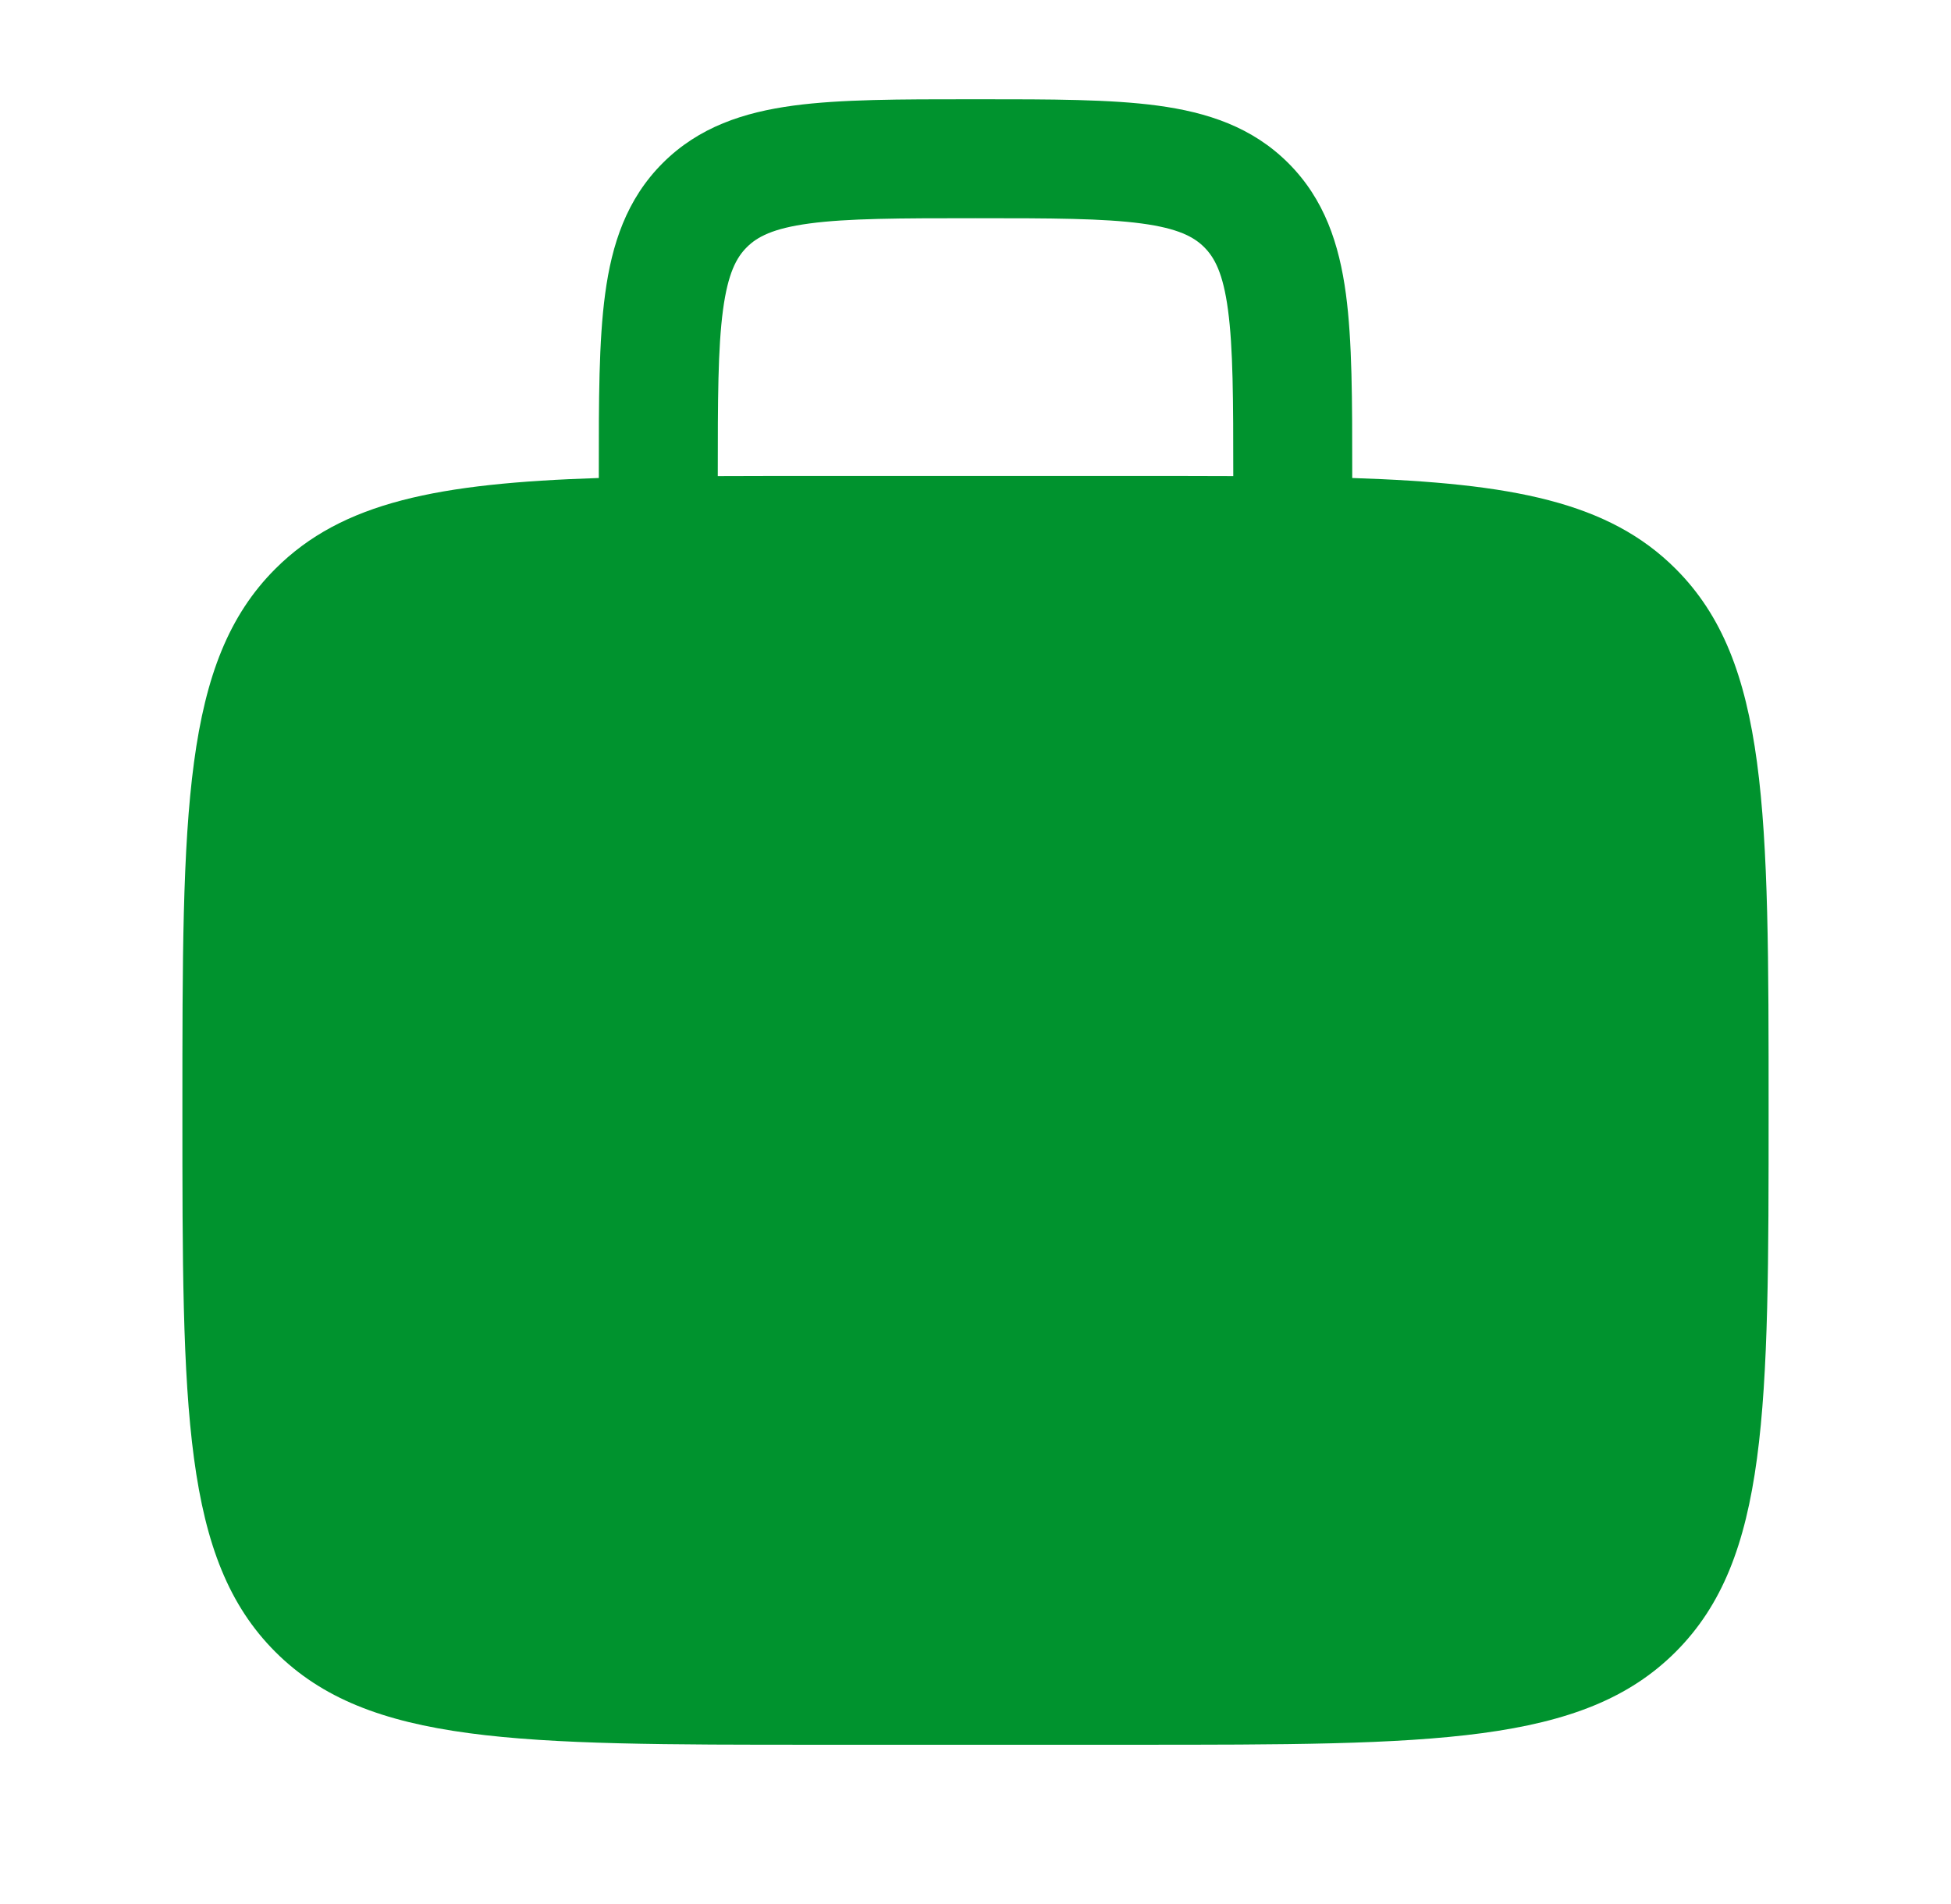
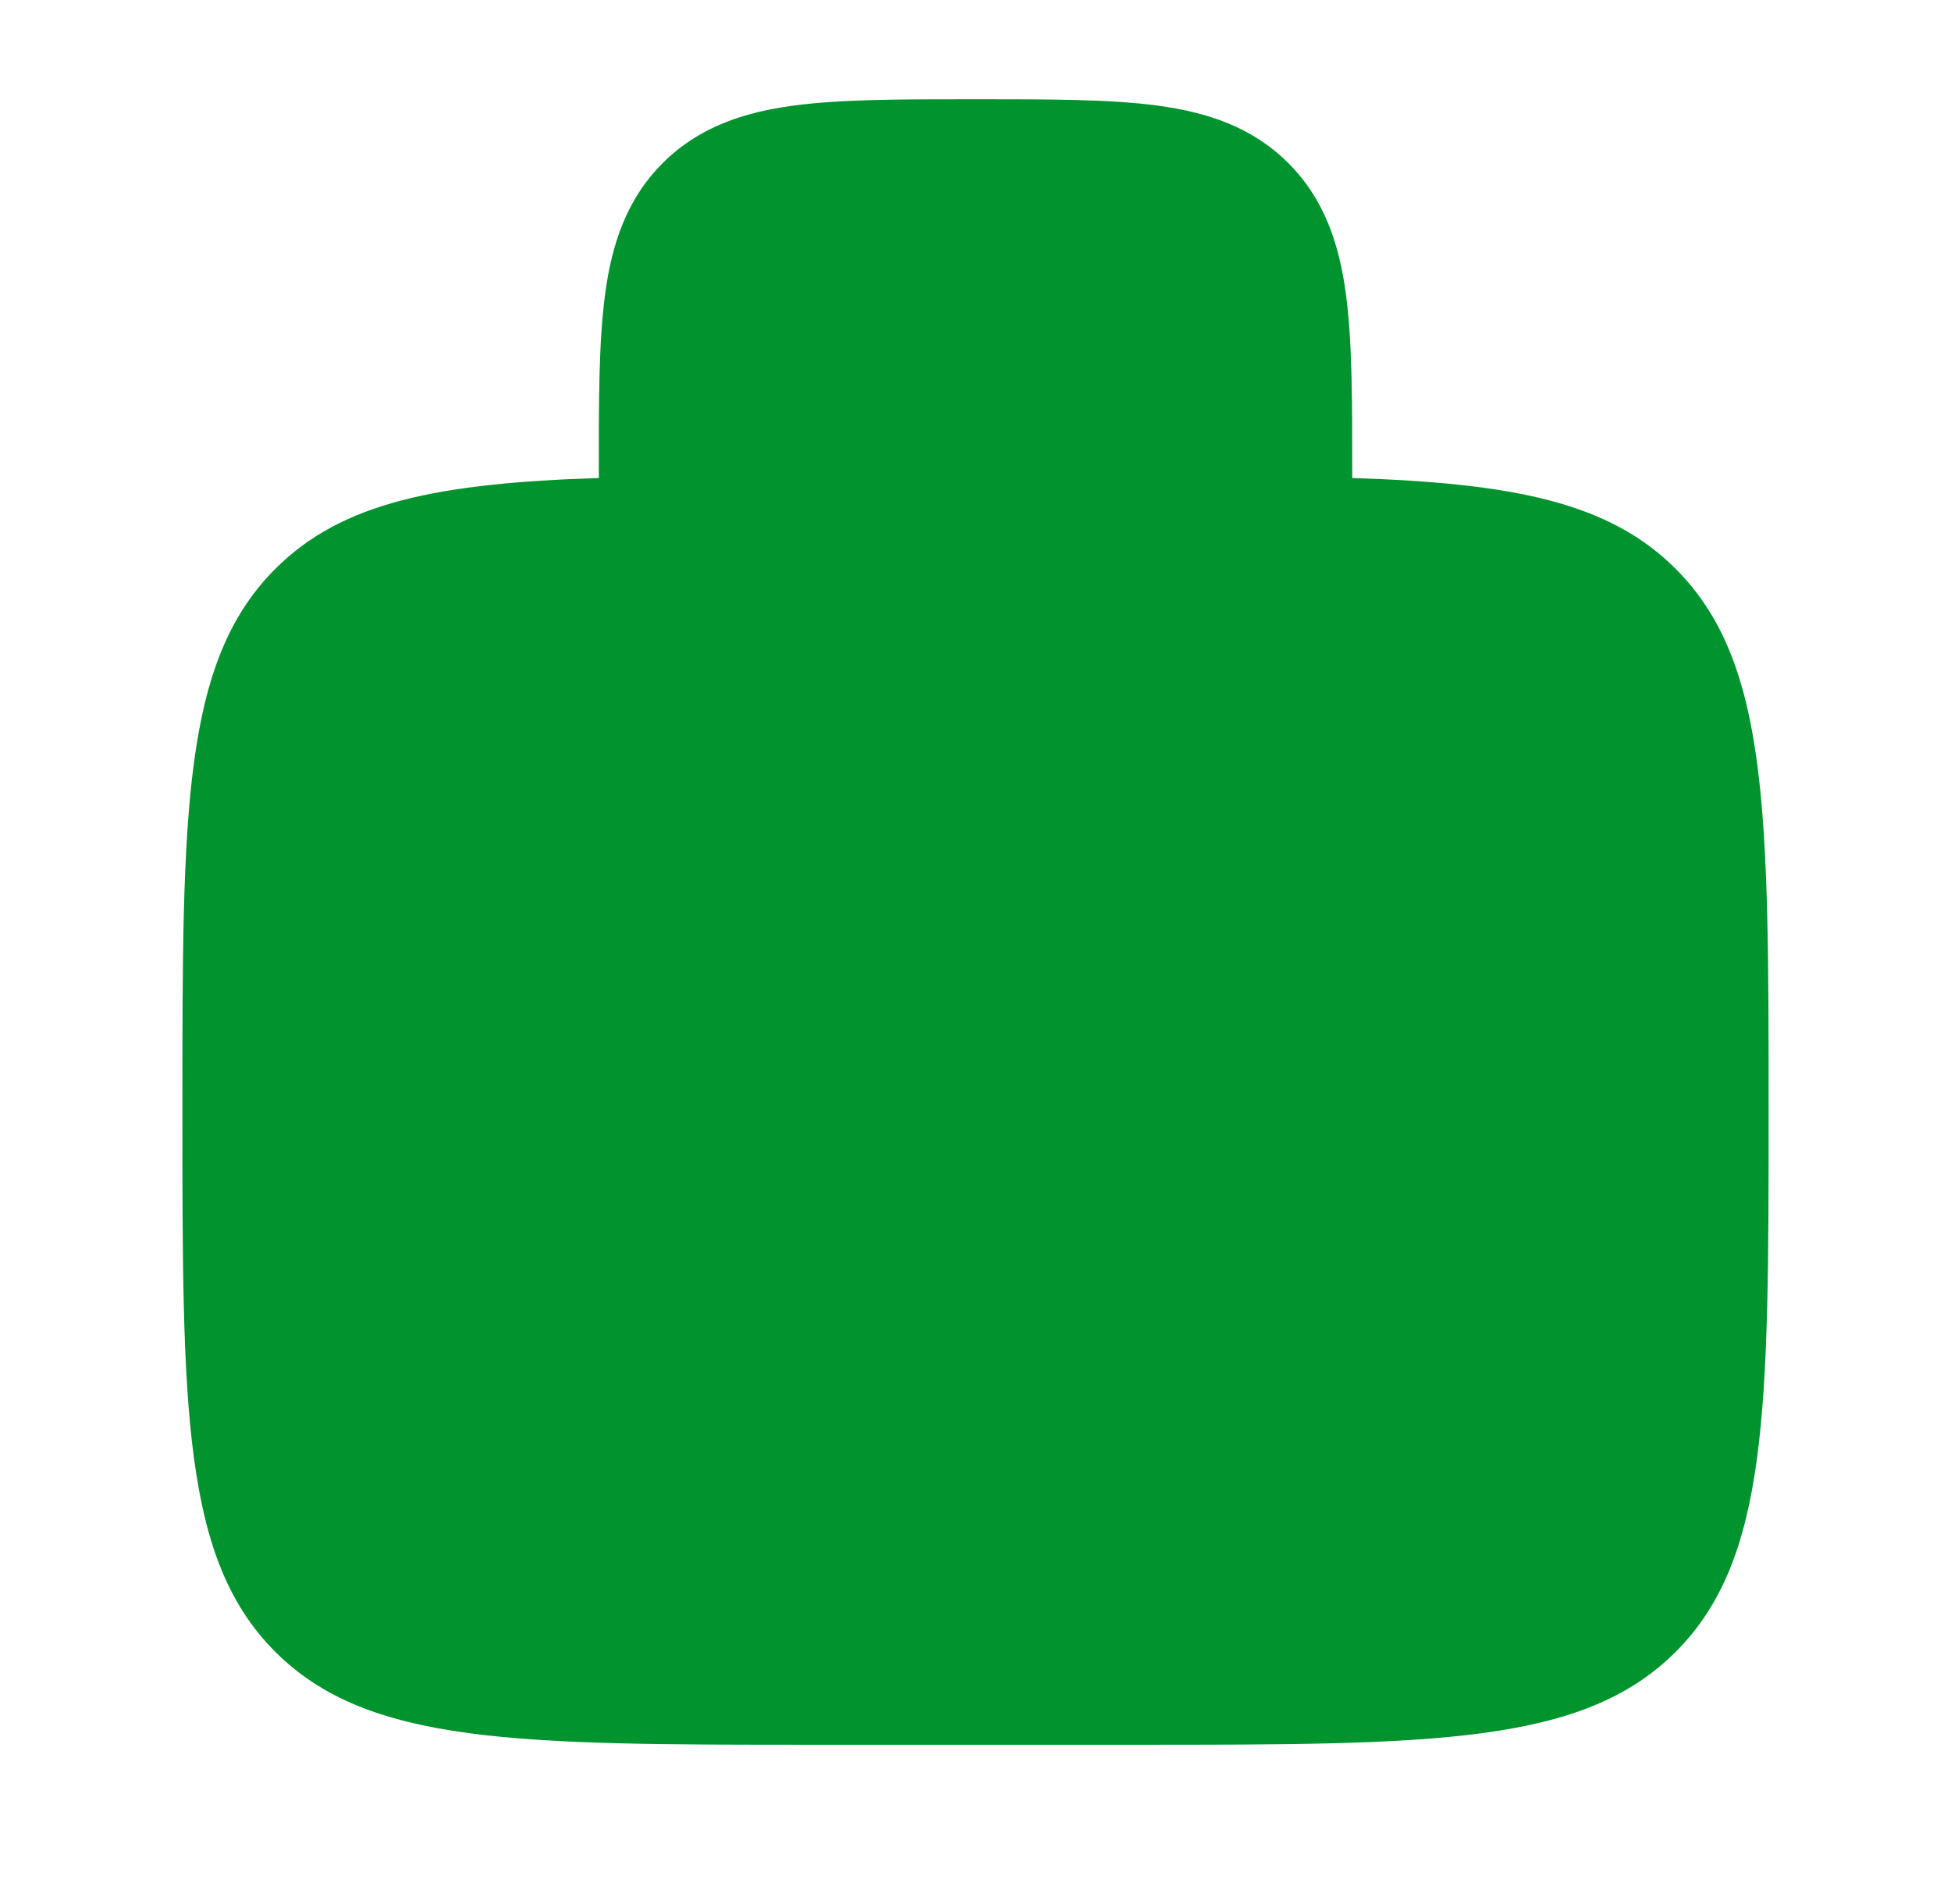
<svg xmlns="http://www.w3.org/2000/svg" width="41" height="40" viewBox="0 0 41 40" fill="none">
-   <path fill-rule="evenodd" clip-rule="evenodd" d="M20.587 2.086H20.413C18.916 2.086 17.667 2.086 16.676 2.219C15.63 2.36 14.685 2.669 13.926 3.428C13.167 4.187 12.857 5.132 12.717 6.178C12.583 7.17 12.583 8.418 12.584 9.916V10.046C9.215 10.156 7.192 10.549 5.786 11.955C3.833 13.908 3.833 17.05 3.833 23.336C3.833 29.621 3.833 32.764 5.786 34.717C7.739 36.669 10.881 36.669 17.167 36.669H23.834C30.119 36.669 33.262 36.669 35.214 34.717C37.167 32.764 37.167 29.621 37.167 23.336C37.167 17.05 37.167 13.908 35.214 11.955C33.808 10.549 31.785 10.156 28.417 10.046V9.916C28.417 8.419 28.417 7.17 28.284 6.178C28.143 5.132 27.834 4.187 27.074 3.428C26.315 2.669 25.371 2.36 24.324 2.219C23.333 2.086 22.084 2.086 20.587 2.086ZM25.917 10.006V10.003C25.917 8.396 25.914 7.317 25.806 6.512C25.703 5.742 25.524 5.413 25.307 5.196C25.089 4.979 24.76 4.8 23.991 4.697C23.186 4.589 22.107 4.586 20.5 4.586C18.893 4.586 17.814 4.589 17.009 4.697C16.24 4.8 15.911 4.979 15.694 5.196C15.476 5.413 15.298 5.742 15.194 6.512C15.086 7.317 15.084 8.396 15.084 10.003V10.006C15.737 10.003 16.43 10.003 17.167 10.003H23.834C24.57 10.003 25.264 10.003 25.917 10.006ZM28.834 15.003C28.834 15.923 28.087 16.669 27.167 16.669C26.246 16.669 25.5 15.923 25.5 15.003C25.5 14.082 26.246 13.336 27.167 13.336C28.087 13.336 28.834 14.082 28.834 15.003ZM13.834 16.669C14.754 16.669 15.5 15.923 15.5 15.003C15.5 14.082 14.754 13.336 13.834 13.336C12.913 13.336 12.167 14.082 12.167 15.003C12.167 15.923 12.913 16.669 13.834 16.669Z" fill="#00932E" />
+   <path fillRule="evenodd" clip-rule="evenodd" d="M20.587 2.086H20.413C18.916 2.086 17.667 2.086 16.676 2.219C15.63 2.36 14.685 2.669 13.926 3.428C13.167 4.187 12.857 5.132 12.717 6.178C12.583 7.17 12.583 8.418 12.584 9.916V10.046C9.215 10.156 7.192 10.549 5.786 11.955C3.833 13.908 3.833 17.05 3.833 23.336C3.833 29.621 3.833 32.764 5.786 34.717C7.739 36.669 10.881 36.669 17.167 36.669H23.834C30.119 36.669 33.262 36.669 35.214 34.717C37.167 32.764 37.167 29.621 37.167 23.336C37.167 17.05 37.167 13.908 35.214 11.955C33.808 10.549 31.785 10.156 28.417 10.046V9.916C28.417 8.419 28.417 7.17 28.284 6.178C28.143 5.132 27.834 4.187 27.074 3.428C26.315 2.669 25.371 2.36 24.324 2.219C23.333 2.086 22.084 2.086 20.587 2.086ZM25.917 10.006V10.003C25.917 8.396 25.914 7.317 25.806 6.512C25.703 5.742 25.524 5.413 25.307 5.196C25.089 4.979 24.76 4.8 23.991 4.697C23.186 4.589 22.107 4.586 20.5 4.586C18.893 4.586 17.814 4.589 17.009 4.697C16.24 4.8 15.911 4.979 15.694 5.196C15.476 5.413 15.298 5.742 15.194 6.512C15.086 7.317 15.084 8.396 15.084 10.003V10.006C15.737 10.003 16.43 10.003 17.167 10.003H23.834C24.57 10.003 25.264 10.003 25.917 10.006ZM28.834 15.003C28.834 15.923 28.087 16.669 27.167 16.669C26.246 16.669 25.5 15.923 25.5 15.003C25.5 14.082 26.246 13.336 27.167 13.336C28.087 13.336 28.834 14.082 28.834 15.003ZM13.834 16.669C14.754 16.669 15.5 15.923 15.5 15.003C15.5 14.082 14.754 13.336 13.834 13.336C12.913 13.336 12.167 14.082 12.167 15.003C12.167 15.923 12.913 16.669 13.834 16.669Z" fill="#00932E" />
  <rect x="10.5" y="12.5" width="20" height="5" fill="#00932E" />
</svg>
